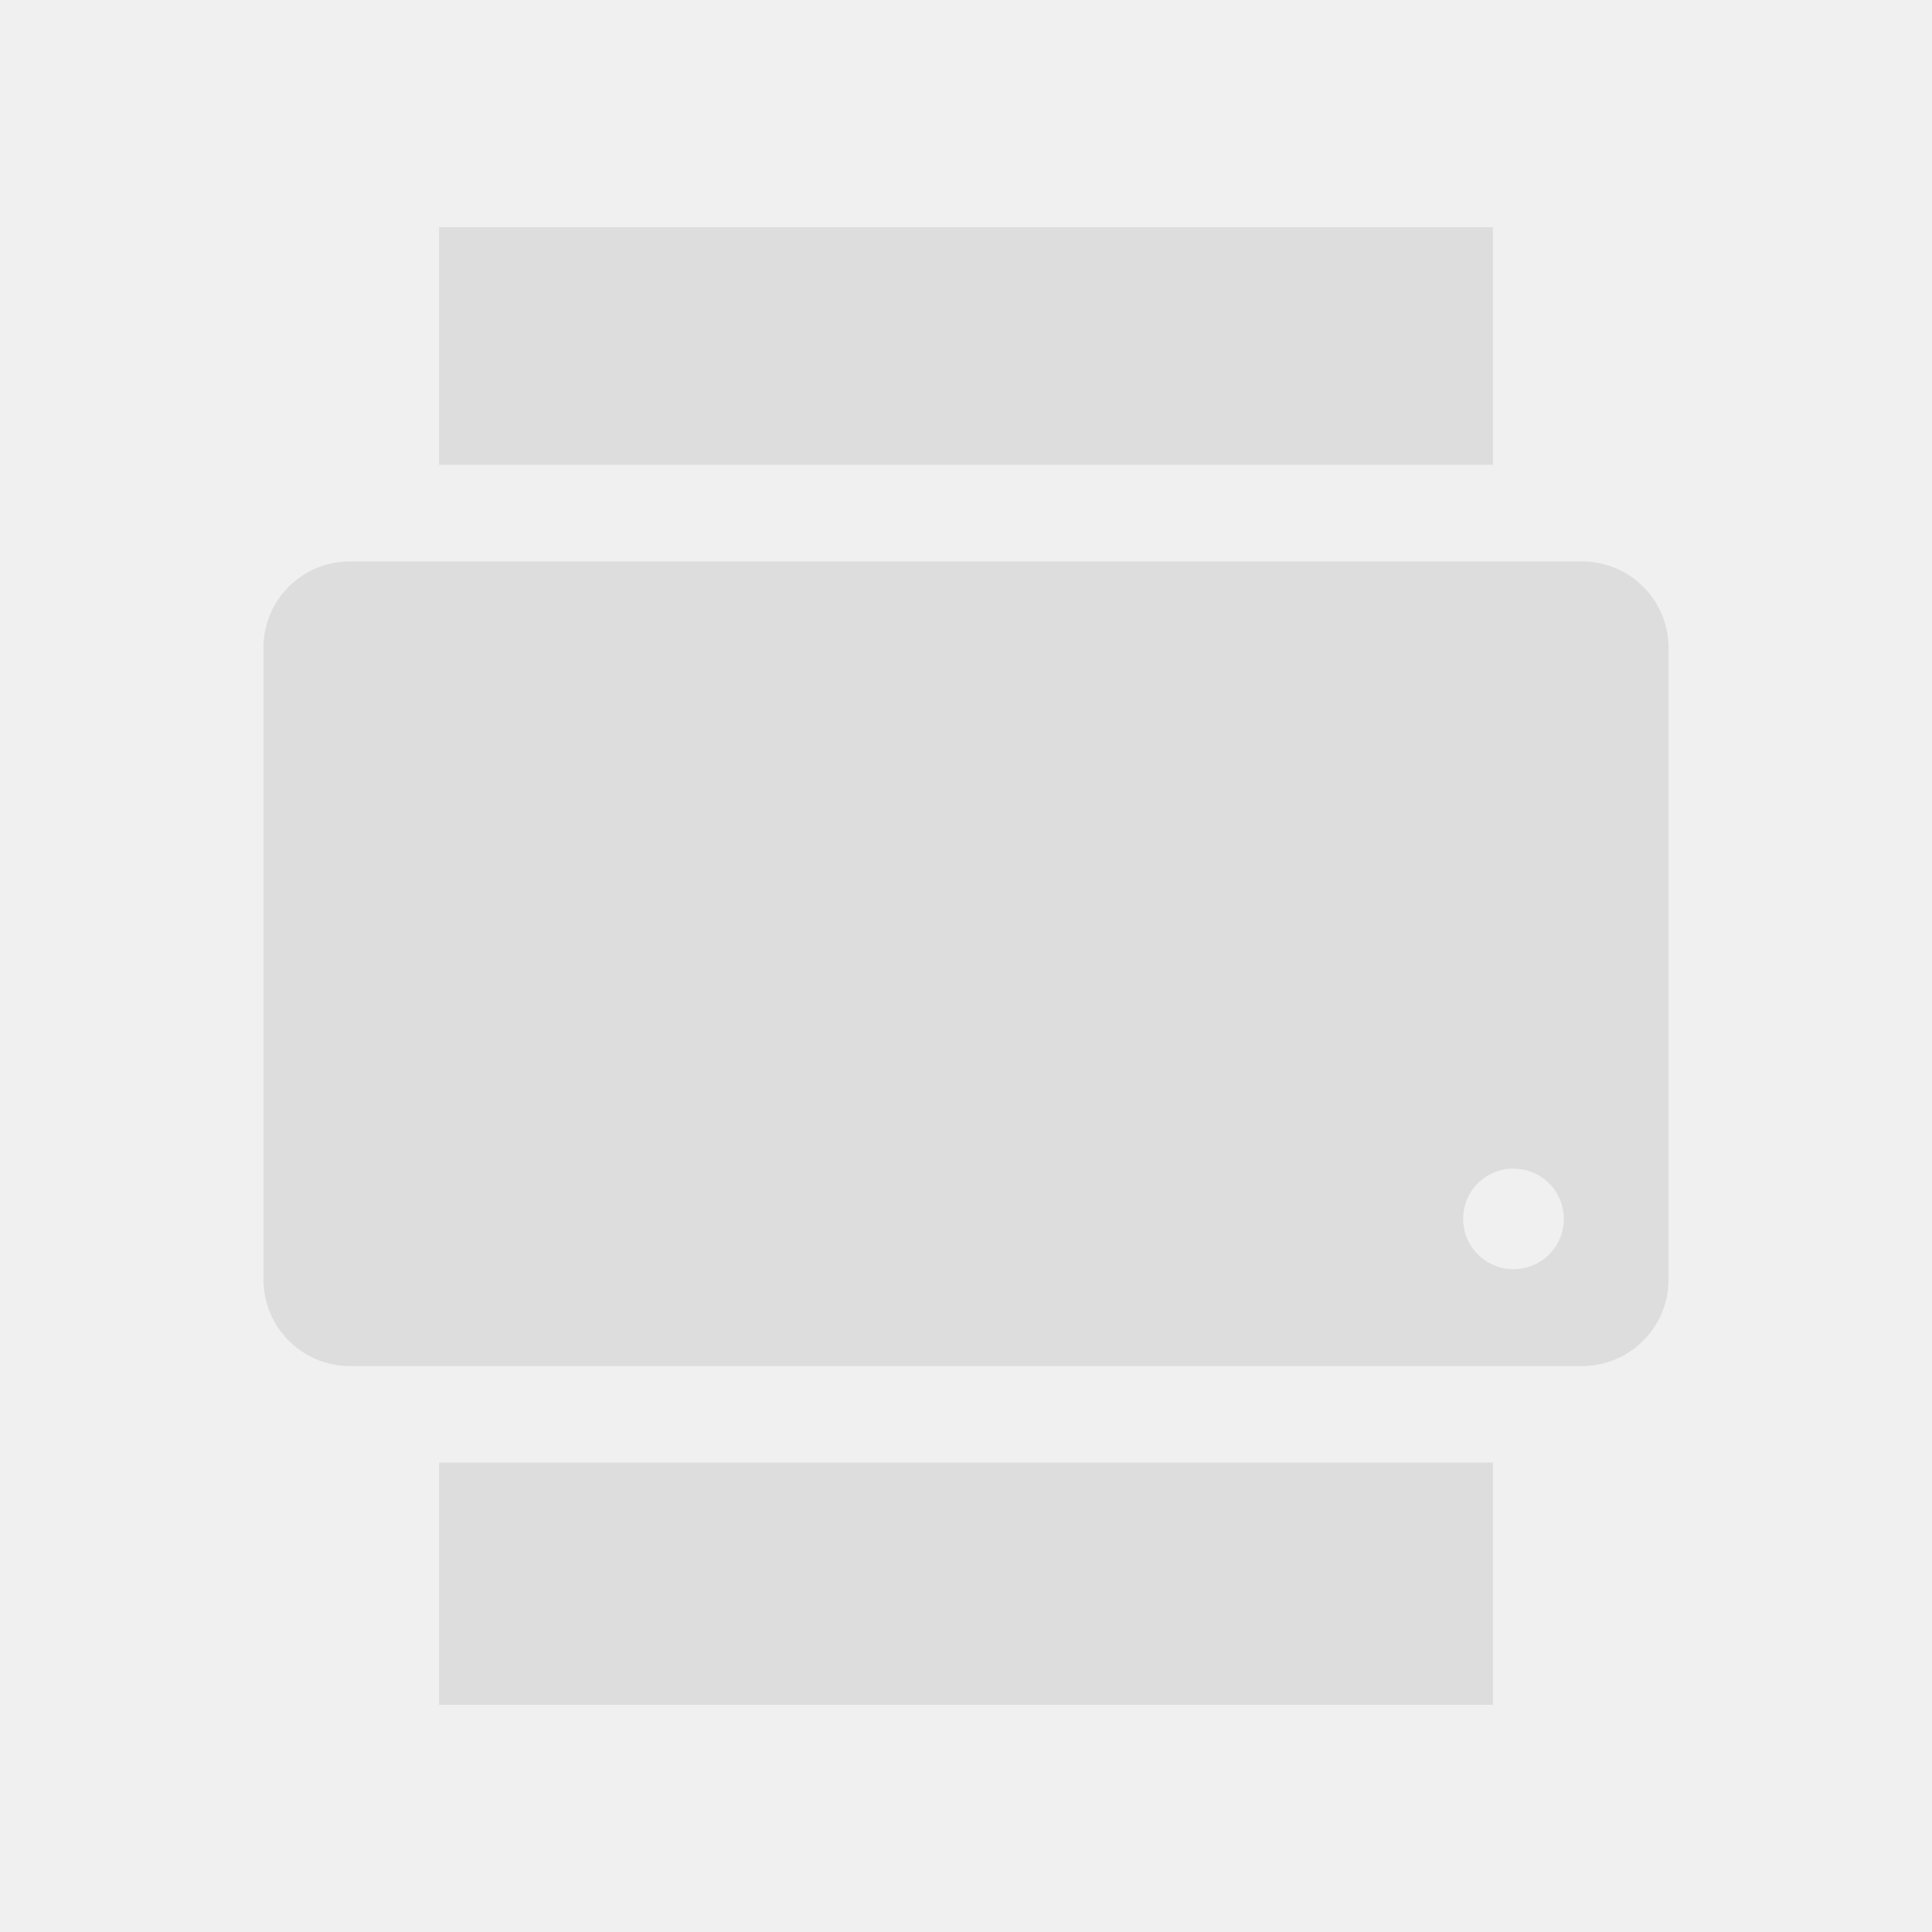
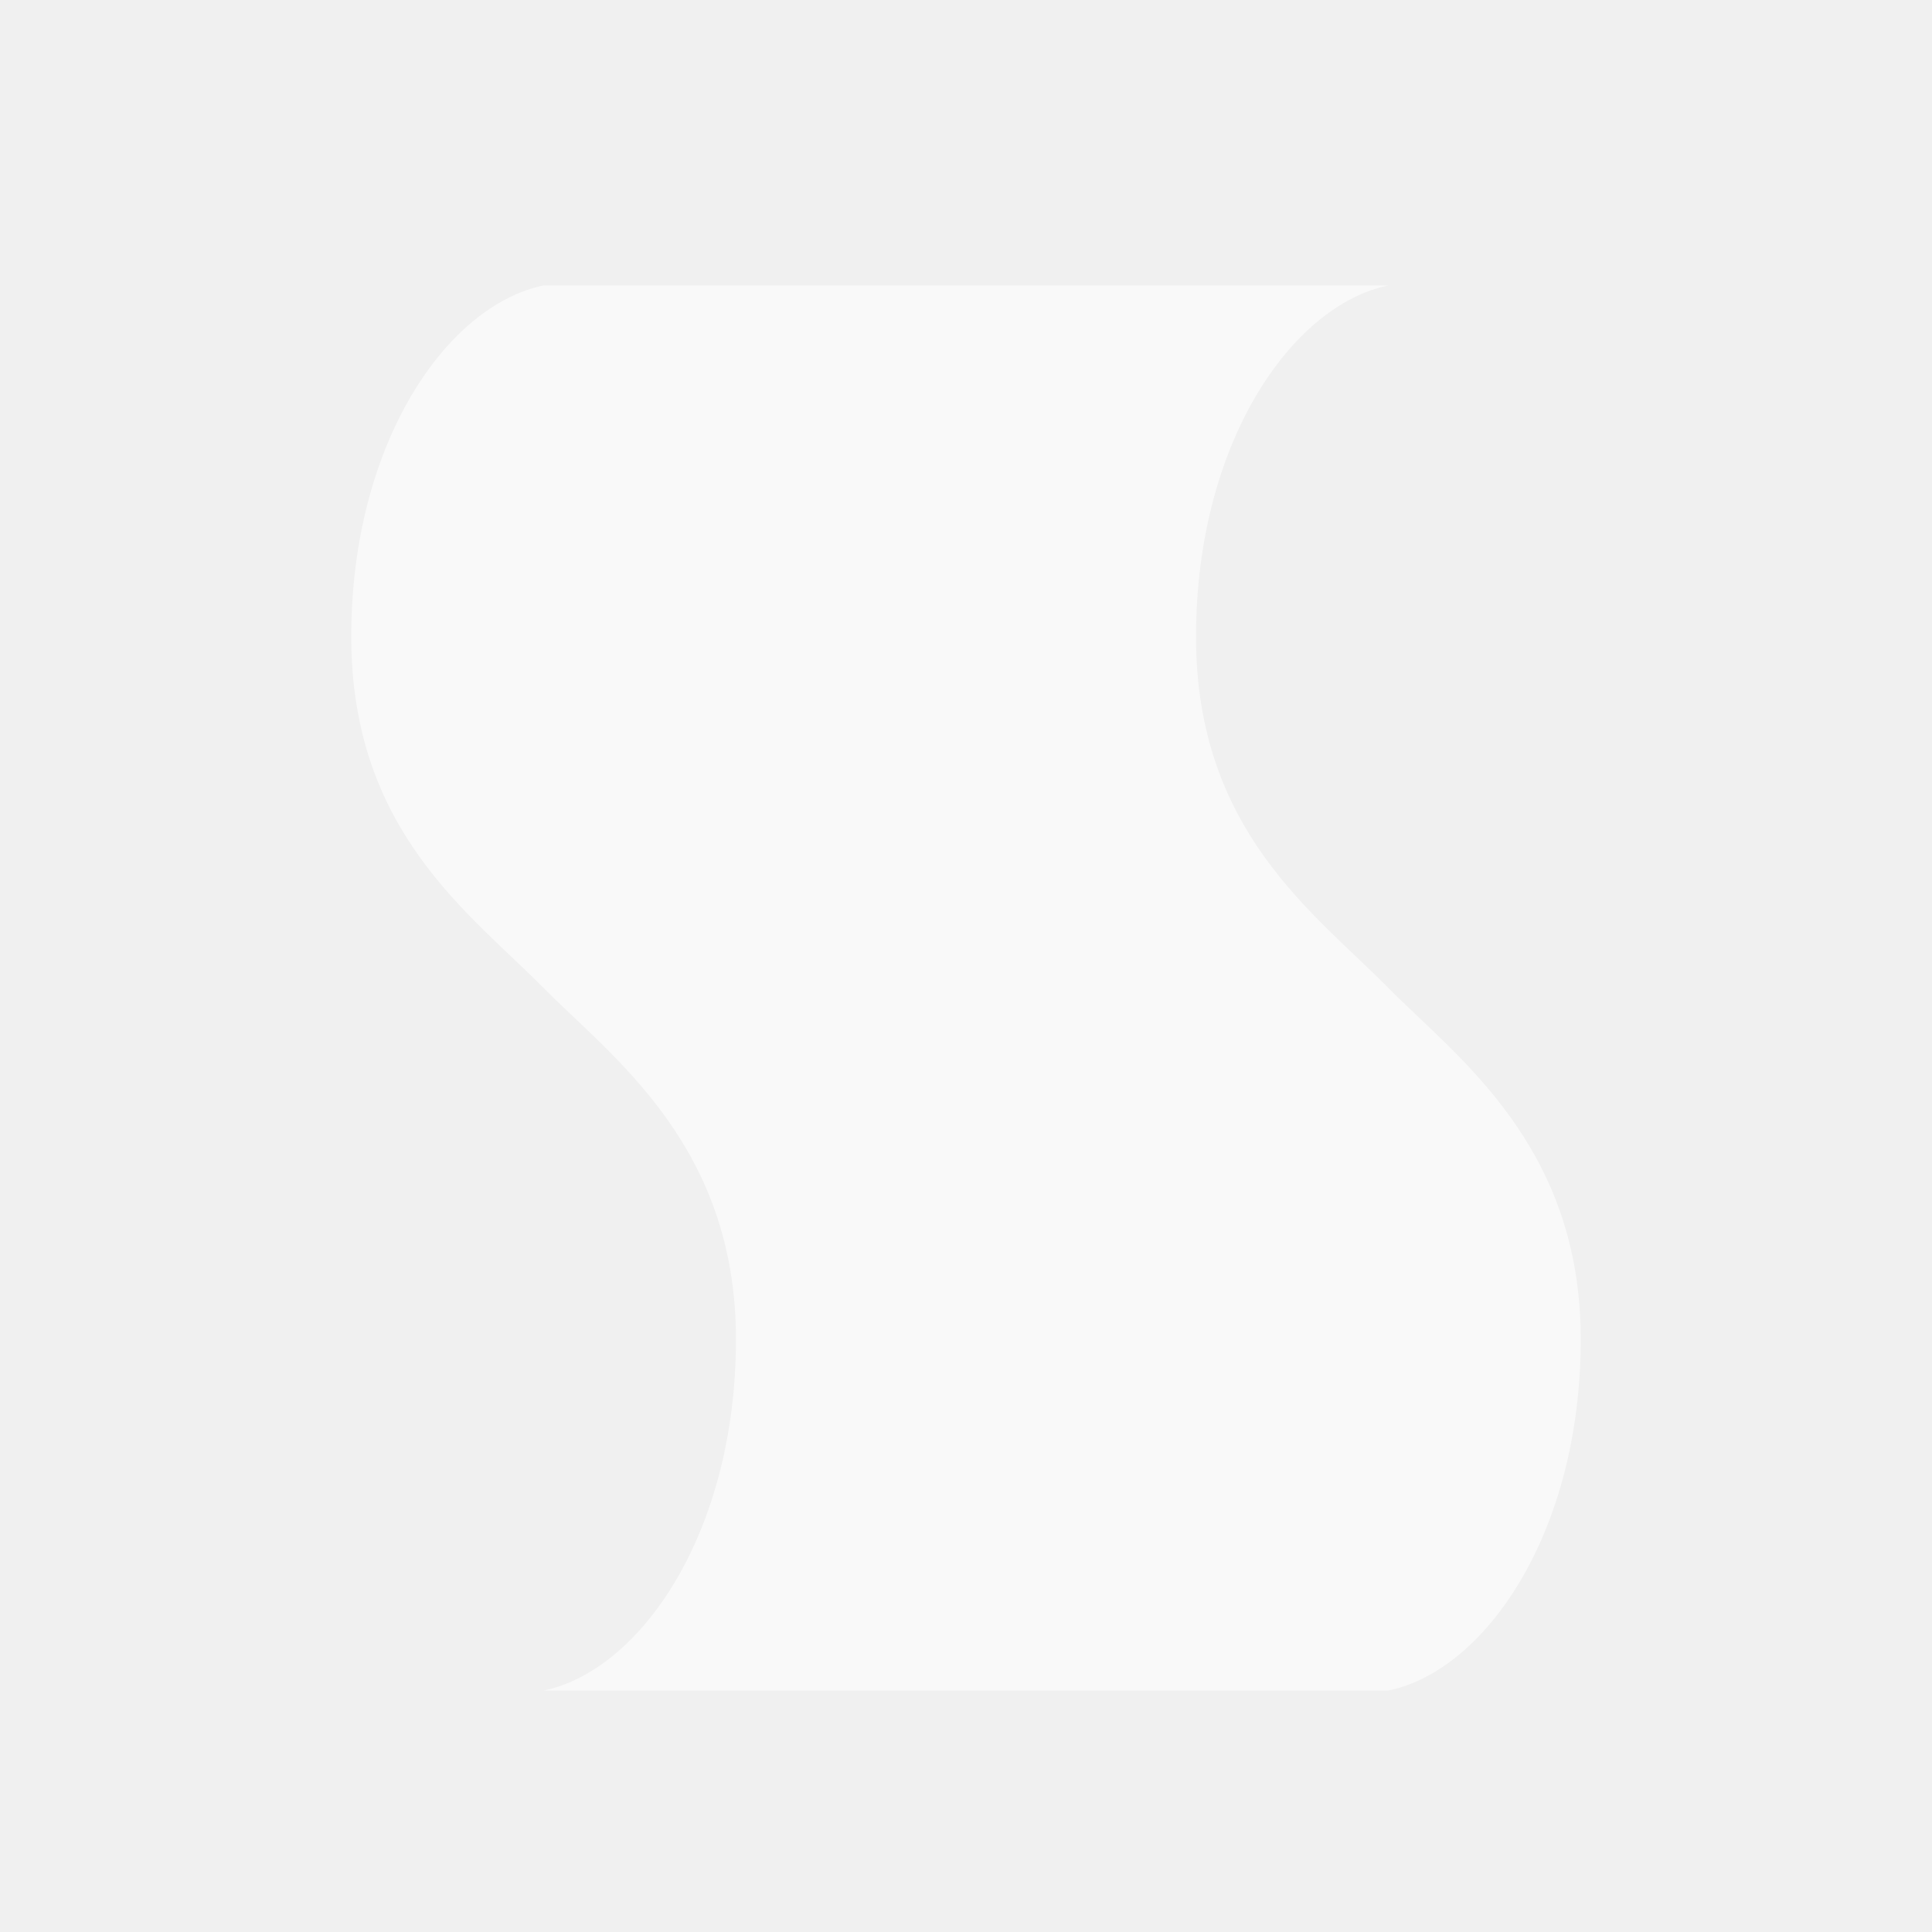
<svg xmlns="http://www.w3.org/2000/svg" width="16" height="16" viewBox="0 0 16 16" version="1.1" id="svg8">
  <defs id="ol-defs">
    <style id="current-color-scheme">      .ColorScheme-Text {
        color:#d0d0d0;
        stop-color:#d0d0d0;
      }
      .ColorScheme-Background {
        color:#212121;
        stop-color:#212121;
      }
      .ColorScheme-Highlight {
        color:#0039a9;
        stop-color:#0039a9;
      }
      .ColorScheme-ViewText {
        color:#d0d0d0;
        stop-color:#d0d0d0;
      }
      .ColorScheme-ViewBackground {
        color:#19191b;
        stop-color:#19191b;
      }
      .ColorScheme-ViewHover {
        color:#005cc7;
        stop-color:#005cc7;
      }
      .ColorScheme-ViewFocus{
        color:#002466;
        stop-color:#002466;
      }
      .ColorScheme-ButtonText {
        color:#d0d0d0;
        stop-color:#d0d0d0;
      }
      .ColorScheme-ButtonBackground {
        color:#232323;
        stop-color:#232323;                             
      }                                                 
      .ColorScheme-ButtonHover {                        
        color:#005cc7;                                  
        stop-color:#005cc7;                             
      }                                                 
      .ColorScheme-ButtonFocus{                         
        color:#0039a9;                                  
        stop-color:#0039a9;                             
      }</style>
    <style id="current-color-scheme-7">      .ColorScheme-Text {
        color:#d0d0d0;
        stop-color:#d0d0d0;
      }
      .ColorScheme-Background {
        color:#212121;
        stop-color:#212121;
      }
      .ColorScheme-Highlight {
        color:#0039a9;
        stop-color:#0039a9;
      }
      .ColorScheme-ViewText {
        color:#d0d0d0;
        stop-color:#d0d0d0;
      }
      .ColorScheme-ViewBackground {
        color:#19191b;
        stop-color:#19191b;
      }
      .ColorScheme-ViewHover {
        color:#005cc7;
        stop-color:#005cc7;
      }
      .ColorScheme-ViewFocus{
        color:#002466;
        stop-color:#002466;
      }
      .ColorScheme-ButtonText {
        color:#d0d0d0;
        stop-color:#d0d0d0;
      }
      .ColorScheme-ButtonBackground {
        color:#232323;
        stop-color:#232323;                             
      }                                                 
      .ColorScheme-ButtonHover {                        
        color:#005cc7;                                  
        stop-color:#005cc7;                             
      }                                                 
      .ColorScheme-ButtonFocus{                         
        color:#0039a9;                                  
        stop-color:#0039a9;                             
      }</style>
-     <style type="text/css" id="current-color-scheme-6">      .ColorScheme-Text {
+     <style type="text/css" id="current-color-scheme-6">
+       .ColorScheme-Text {
+         color:#f2f2f2;
+       }
+       </style>
+     <style id="current-color-scheme-75">      .ColorScheme-Text {
        color:#d0d0d0;
        stop-color:#d0d0d0;
      }
      .ColorScheme-Background {
        color:#212121;
        stop-color:#212121;
      }
      .ColorScheme-Highlight {
        color:#0039a9;
        stop-color:#0039a9;
      }
      .ColorScheme-ViewText {
        color:#d0d0d0;
        stop-color:#d0d0d0;
      }
      .ColorScheme-ViewBackground {
        color:#19191b;
        stop-color:#19191b;
      }
      .ColorScheme-ViewHover {
        color:#005cc7;
        stop-color:#005cc7;
      }
      .ColorScheme-ViewFocus{
        color:#002466;
        stop-color:#002466;
      }
      .ColorScheme-ButtonText {
-         color:#d0d0d0;                                                             
-         stop-color:#d0d0d0;                                                        
-       }                                                                            
-       .ColorScheme-ButtonBackground {                                              
-         color:#232323;                                                             
-         stop-color:#232323;                                                        
-       }                                                                            
-       .ColorScheme-ButtonHover {                                                   
-         color:#005cc7;                                                             
-         stop-color:#005cc7;                                                        
-       }                                                                            
-       .ColorScheme-ButtonFocus{                                                    
-         color:#0039a9;                                                             
-         stop-color:#0039a9;                                                        
-       } </style>
-     <style type="text/css" id="current-color-scheme-5">      .ColorScheme-Text {
        color:#d0d0d0;
        stop-color:#d0d0d0;
      }
-       .ColorScheme-Background {
-         color:#212121;
-         stop-color:#212121;
-       }
-       .ColorScheme-Highlight {
-         color:#0039a9;
-         stop-color:#0039a9;
-       }
-       .ColorScheme-ViewText {
-         color:#d0d0d0;
-         stop-color:#d0d0d0;
-       }
-       .ColorScheme-ViewBackground {
-         color:#19191b;
-         stop-color:#19191b;
-       }
-       .ColorScheme-ViewHover {
-         color:#005cc7;
-         stop-color:#005cc7;
-       }
-       .ColorScheme-ViewFocus{
-         color:#002466;
-         stop-color:#002466;
-       }
-       .ColorScheme-ButtonText {
-         color:#d0d0d0;                                                             
-         stop-color:#d0d0d0;                                                        
-       }                                                                            
-       .ColorScheme-ButtonBackground {                                              
-         color:#232323;                                                             
-         stop-color:#232323;                                                        
-       }                                                                            
-       .ColorScheme-ButtonHover {                                                   
-         color:#005cc7;                                                             
-         stop-color:#005cc7;                                                        
-       }                                                                            
-       .ColorScheme-ButtonFocus{                                                    
-         color:#0039a9;                                                             
-         stop-color:#0039a9;                                                        
-       } </style>
+       .ColorScheme-ButtonBackground {
+         color:#232323;
+         stop-color:#232323;                             
+       }                                                 
+       .ColorScheme-ButtonHover {                        
+         color:#005cc7;                                  
+         stop-color:#005cc7;                             
+       }                                                 
+       .ColorScheme-ButtonFocus{                         
+         color:#0039a9;                                  
+         stop-color:#0039a9;                             
+       }</style>
  </defs>
-   <g id="g4890" transform="scale(0.7272727)">
-     <rect style="vector-effect:none;fill:none;stroke-width:3;stroke-linecap:round" id="rect4264" width="22" height="22" x="0" y="0" />
-     <path id="rect4916" d="M 5,2.588 V 5.292 H 17 V 2.588 Z m -1.012,3.805 c -0.548,0 -0.988,0.438 -0.988,0.986 v 7.189 c 0,0.548 0.441,0.988 0.988,0.988 H 18.012 c 0.548,0 0.988,-0.441 0.988,-0.988 V 7.379 c 0,-0.548 -0.441,-0.986 -0.988,-0.986 z M 17.193,13.308 a 0.572,0.572 0 0 1 0.04,0 0.572,0.572 0 0 1 0.575,0.572 0.572,0.572 0 0 1 -0.575,0.572 0.572,0.572 0 0 1 -0.572,-0.572 0.572,0.572 0 0 1 0.532,-0.572 z M 5,16.654 v 2.758 H 17 v -2.758 z" style="opacity:0.6;fill:#d0d0d0;stroke-width:7.927" />
+   <g id="g4301">
+     <rect y="0" x="0" height="16" width="16" id="rect4264" style="vector-effect:none;fill:none;stroke-width:2.182;stroke-linecap:round" />
+     <path style="opacity:0.6;vector-effect:none;fill:#ffffff;stroke:none;stroke-width:0.732;stroke-linecap:square;stroke-miterlimit:4;stroke-dasharray:none" d="m 11.498,14 c 0.798,-0.163 1.593,-1.302 1.593,-2.909 0,-1.607 -1.029,-2.338 -1.593,-2.909 C 10.884,7.56 9.905,6.879 9.905,5.273 c 0,-1.607 0.795,-2.746 1.593,-2.909 l -6.996,-1e-7 C 3.704,2.527 2.909,3.666 2.909,5.273 c 0,1.607 0.979,2.288 1.593,2.909 0.564,0.571 1.593,1.302 1.593,2.909 0,1.607 -0.795,2.746 -1.593,2.909 z" id="path4290" />
  </g>
</svg>
